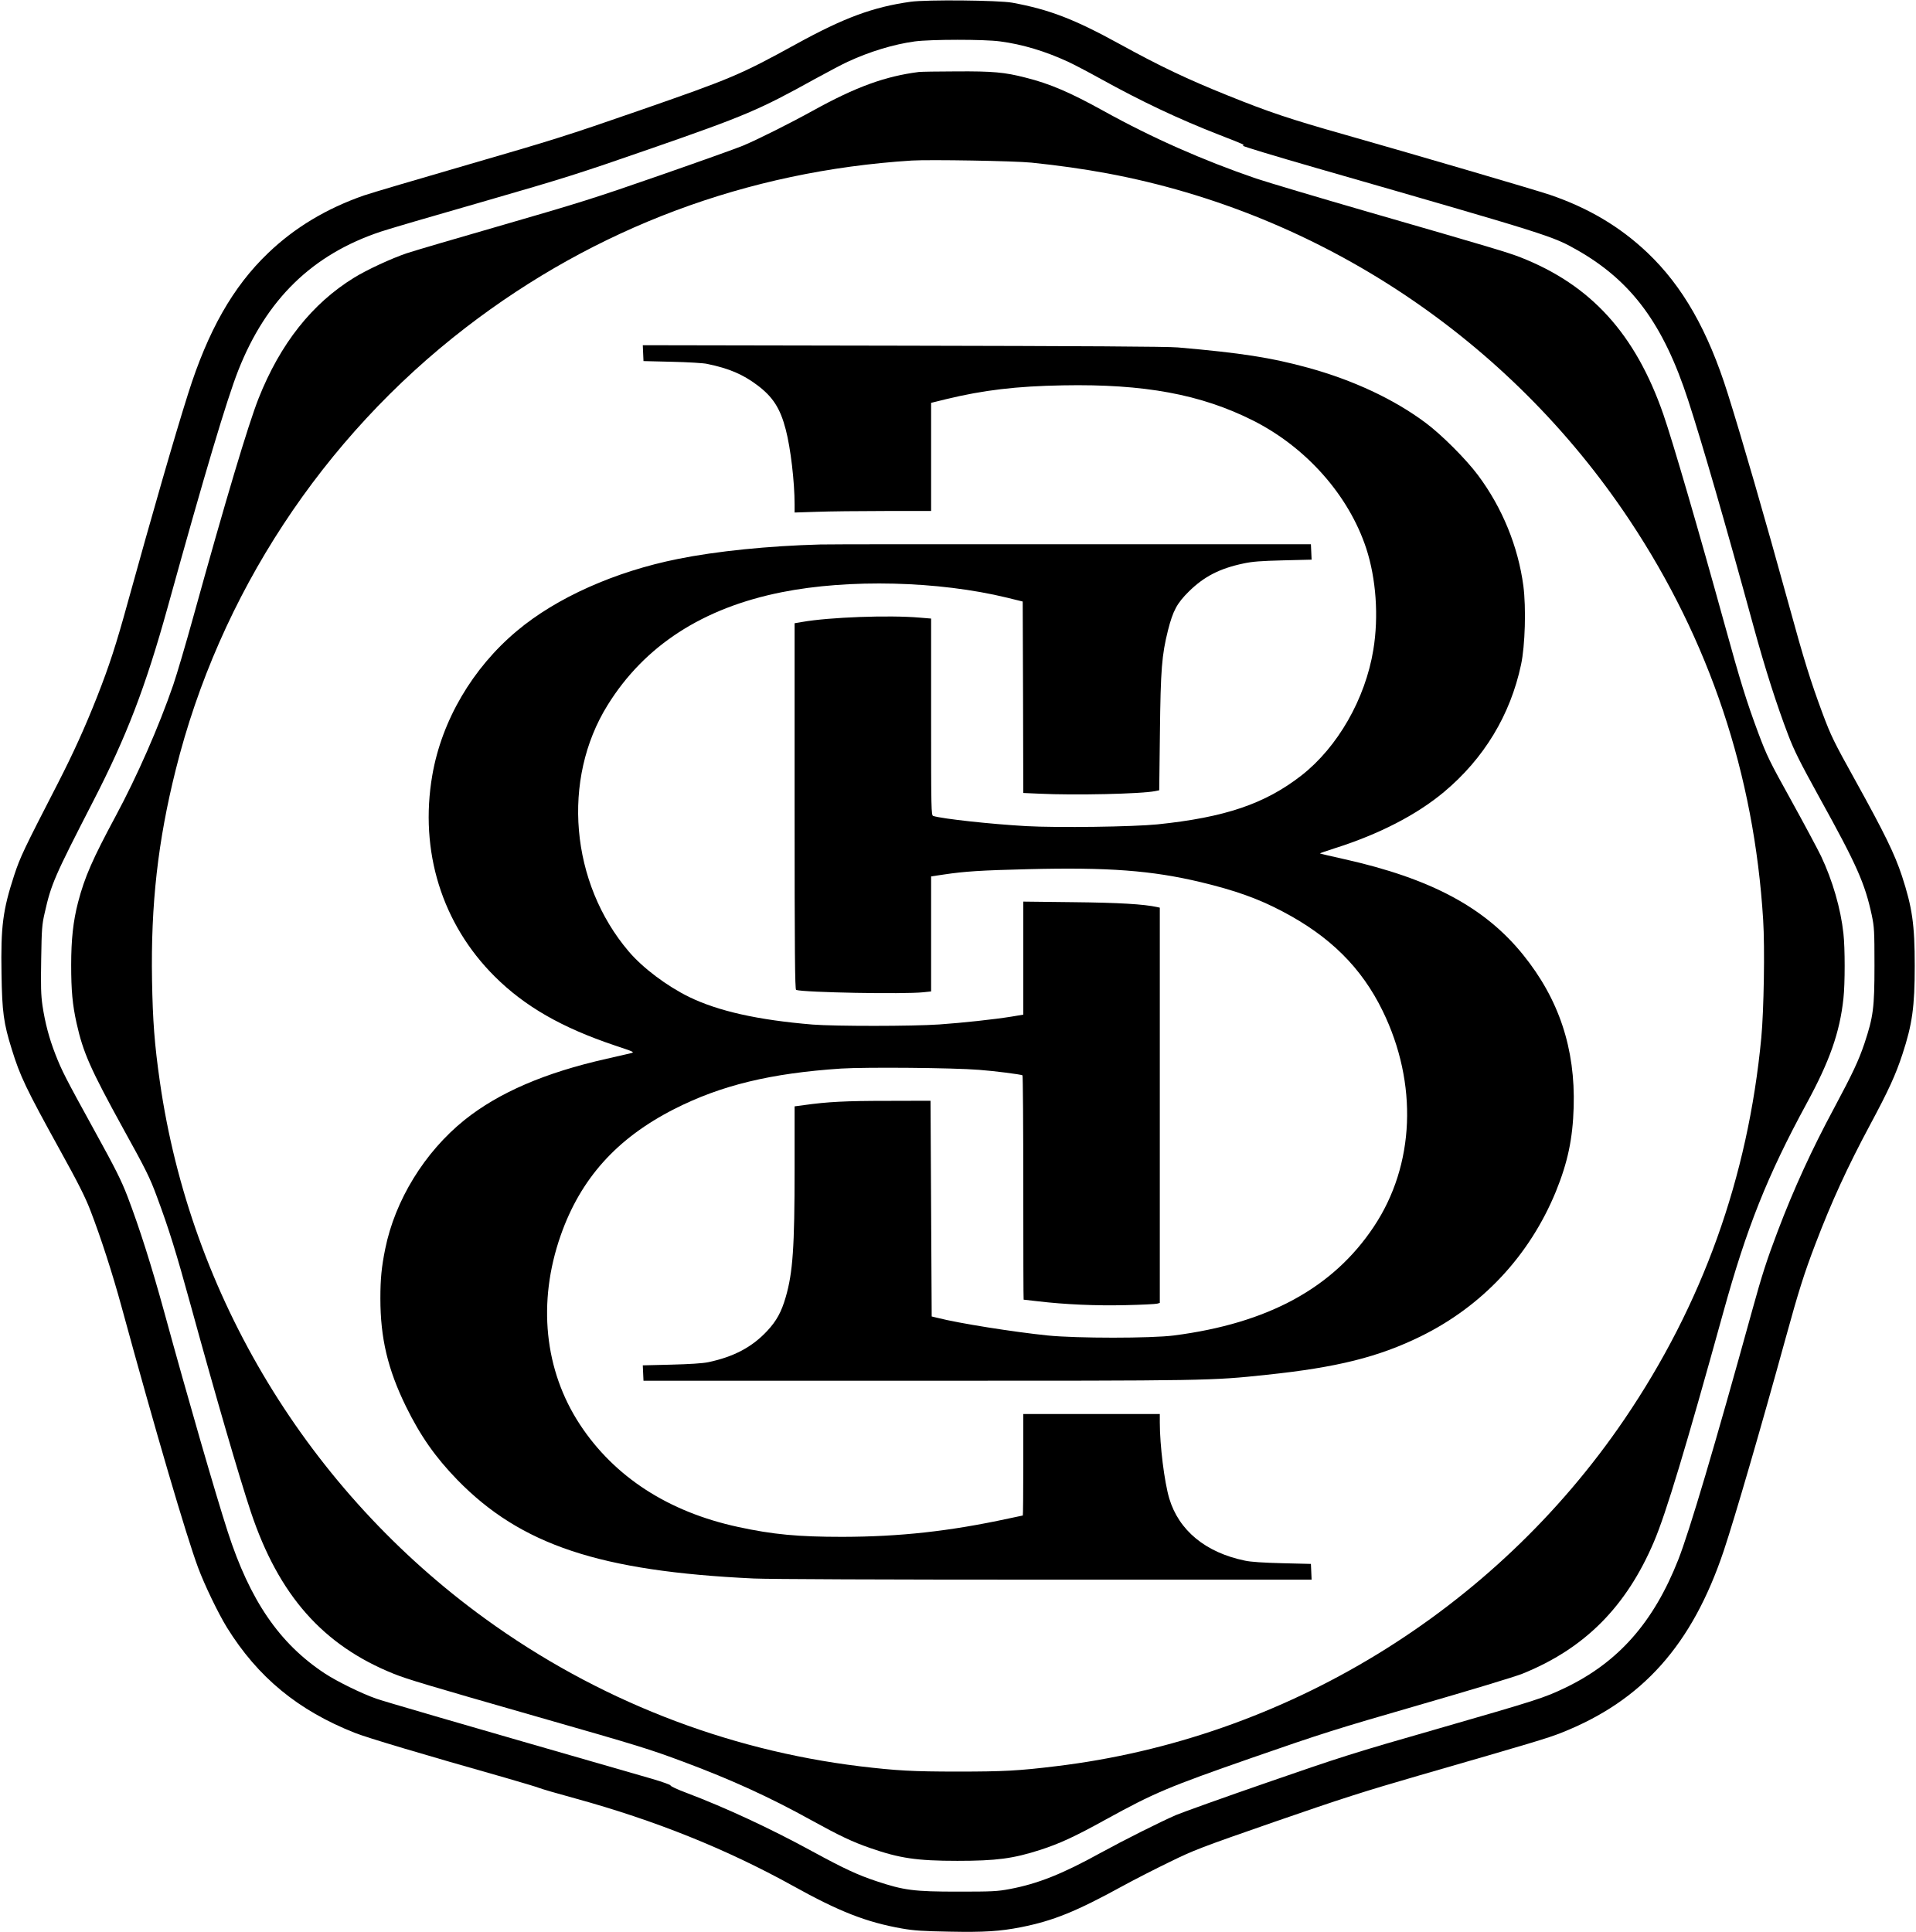
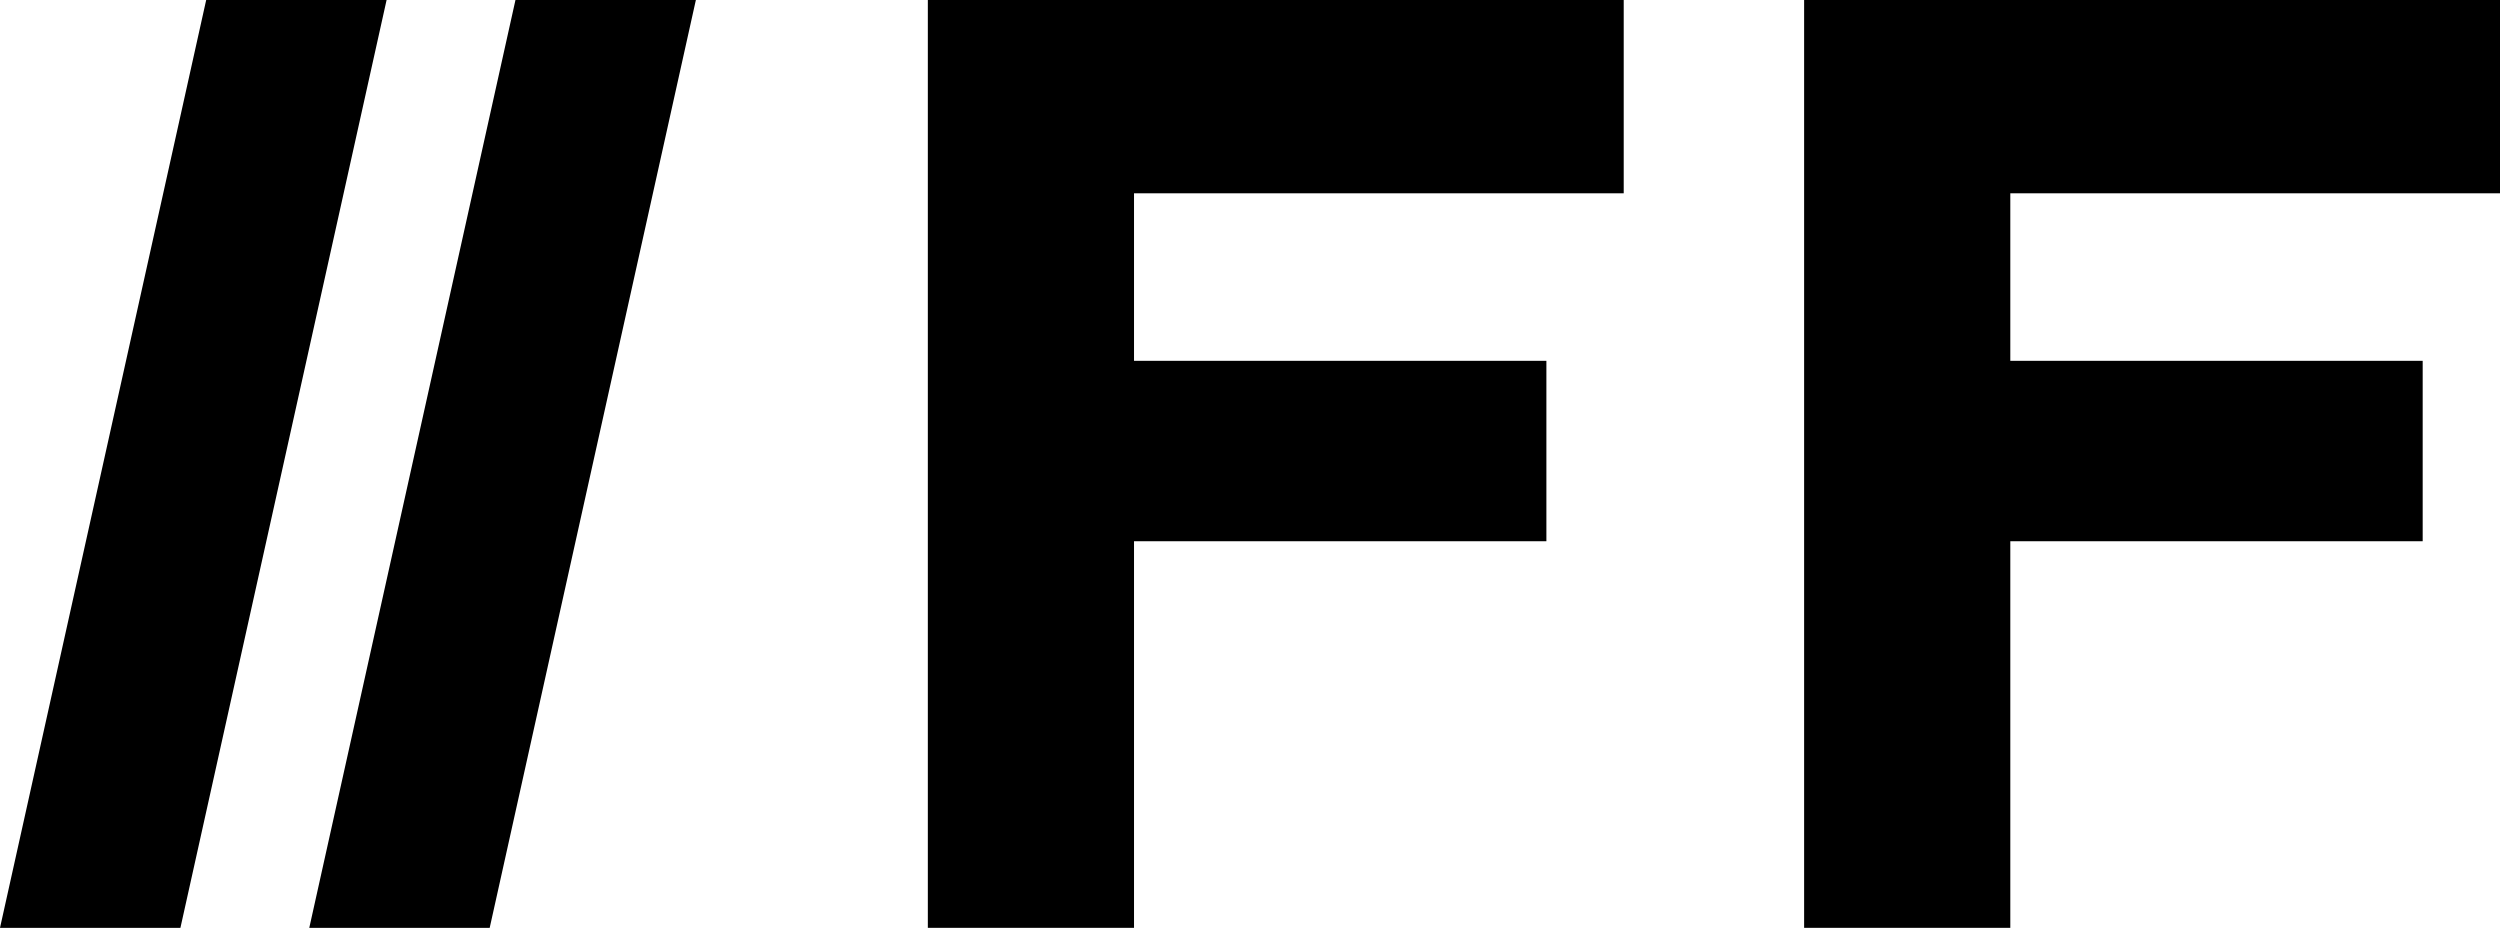
- <svg xmlns="http://www.w3.org/2000/svg" viewBox="0 0 1642.0 1656.0" fill="currentColor" aria-hidden="true">
-   <g transform="translate(0,1656) scale(0.1,-0.1)" fill="currentColor">
-     <path d="M7805 16545 c-322 -45 -571 -137 -980 -362 -482 -265 -559 -297 -1345 -570 -619 -215 -740 -253 -1465 -463 -434 -126 -837 -245 -895 -265 -324 -113 -596 -277 -823 -495 -301 -288 -515 -666 -685 -1205 -116 -366 -308 -1033 -516 -1785 -101 -367 -159 -545 -263 -810 -104 -264 -206 -488 -335 -740 -296 -575 -324 -634 -376 -791 -98 -300 -116 -440 -109 -846 5 -328 18 -423 88 -647 71 -230 121 -335 409 -857 160 -289 221 -410 265 -525 87 -225 188 -536 266 -822 295 -1081 554 -1961 656 -2237 57 -153 173 -393 248 -515 265 -427 610 -711 1096 -903 105 -42 592 -187 1294 -386 138 -40 266 -78 285 -86 19 -8 159 -49 310 -90 684 -188 1294 -433 1865 -749 397 -221 630 -312 935 -366 103 -18 176 -23 407 -27 302 -6 433 3 613 38 280 56 472 134 879 357 95 52 273 143 395 202 208 102 262 123 901 345 571 198 769 261 1235 396 994 287 1103 320 1220 366 696 275 1123 754 1394 1563 96 288 318 1051 531 1825 109 397 160 557 253 800 140 367 275 661 469 1023 160 298 220 430 278 607 84 255 105 406 105 755 0 356 -21 501 -110 773 -63 189 -146 360 -399 817 -187 337 -208 381 -281 575 -103 278 -157 450 -290 935 -204 741 -404 1431 -522 1805 -170 542 -387 922 -689 1209 -234 222 -504 383 -835 496 -120 41 -1210 360 -1756 515 -473 134 -652 194 -1004 336 -348 140 -580 250 -929 442 -388 213 -600 295 -920 354 -117 21 -733 27 -870 8z m767 -340 c190 -25 387 -84 583 -175 44 -20 170 -86 280 -147 349 -193 666 -343 1010 -477 230 -90 221 -86 207 -95 -6 -4 275 -89 626 -190 2020 -581 2027 -584 2242 -706 464 -265 736 -633 948 -1285 119 -365 314 -1038 558 -1930 102 -373 200 -679 300 -941 52 -136 101 -233 270 -540 319 -576 387 -731 446 -1004 21 -102 23 -132 23 -430 0 -364 -10 -440 -86 -669 -51 -150 -99 -252 -259 -552 -191 -355 -346 -692 -485 -1059 -92 -243 -134 -372 -216 -670 -326 -1180 -539 -1898 -636 -2145 -211 -535 -512 -877 -967 -1096 -181 -87 -237 -105 -1104 -355 -705 -202 -822 -239 -1447 -456 -374 -129 -727 -256 -785 -280 -140 -61 -447 -215 -646 -324 -329 -182 -541 -266 -781 -311 -107 -20 -149 -22 -443 -22 -377 0 -463 11 -700 90 -159 53 -274 106 -546 254 -362 198 -748 377 -1084 504 -75 28 -135 56 -133 62 2 5 -70 31 -159 57 -1799 518 -2288 661 -2363 687 -126 44 -336 147 -441 216 -389 256 -642 626 -832 1214 -105 324 -345 1155 -542 1875 -109 398 -214 729 -317 999 -54 140 -102 236 -280 559 -254 462 -282 516 -339 662 -53 136 -88 269 -110 416 -13 91 -15 166 -11 398 4 258 7 297 30 396 56 249 83 310 415 956 287 557 448 976 639 1664 317 1145 507 1781 605 2030 241 611 636 995 1223 1190 55 19 447 134 870 255 713 206 820 240 1445 457 806 280 926 331 1404 596 110 60 236 127 280 147 192 89 395 150 576 175 134 18 595 19 732 0z" />
-     <path d="M7875 15943 c-289 -37 -538 -127 -907 -331 -201 -111 -475 -248 -599 -300 -52 -22 -374 -137 -716 -256 -554 -193 -698 -238 -1335 -422 -392 -113 -767 -223 -833 -245 -132 -45 -340 -141 -450 -209 -360 -221 -633 -566 -819 -1035 -89 -226 -280 -863 -560 -1875 -63 -228 -140 -489 -171 -580 -124 -360 -310 -783 -492 -1122 -202 -376 -267 -525 -324 -742 -42 -162 -59 -319 -59 -537 0 -220 11 -339 46 -498 57 -255 118 -392 401 -907 194 -350 228 -420 285 -574 105 -281 169 -488 293 -940 218 -794 413 -1463 515 -1770 239 -714 618 -1143 1225 -1387 115 -46 277 -95 1230 -368 877 -251 957 -276 1255 -387 405 -151 738 -303 1090 -498 245 -135 356 -188 510 -241 250 -87 398 -109 745 -109 335 0 478 19 711 94 166 54 293 112 557 258 424 233 534 279 1262 533 595 207 716 245 1425 450 436 126 824 243 888 269 533 215 890 574 1127 1131 103 241 272 802 595 1969 200 724 377 1168 712 1785 199 365 286 613 317 903 14 125 14 431 0 556 -23 213 -93 455 -192 664 -30 62 -145 277 -256 478 -187 337 -208 381 -281 575 -102 274 -155 445 -290 935 -221 801 -445 1570 -525 1800 -240 689 -620 1107 -1223 1344 -108 42 -244 83 -1307 390 -429 124 -861 253 -960 286 -455 156 -888 347 -1305 578 -291 161 -463 235 -672 287 -179 46 -279 55 -593 53 -159 0 -303 -3 -320 -5z m965 -777 c233 -24 444 -54 650 -92 1821 -340 3444 -1419 4477 -2974 684 -1029 1067 -2176 1144 -3425 15 -239 6 -778 -16 -1010 -114 -1199 -504 -2286 -1173 -3270 -1118 -1644 -2912 -2739 -4872 -2974 -317 -39 -450 -46 -840 -46 -390 0 -525 8 -838 45 -1157 141 -2260 574 -3212 1264 -1515 1098 -2527 2768 -2790 4605 -46 321 -61 520 -67 871 -11 648 50 1191 203 1802 374 1499 1257 2845 2488 3792 1110 854 2408 1340 3821 1430 155 9 877 -3 1025 -18z" />
-     <path d="M5512 13533 l3 -68 245 -6 c135 -3 270 -11 300 -18 189 -39 307 -90 431 -183 133 -100 196 -198 243 -379 42 -160 76 -448 76 -643 l0 -69 188 6 c103 4 366 7 585 7 l397 0 0 464 0 463 130 32 c318 77 600 111 1000 118 697 13 1182 -77 1628 -301 457 -230 821 -641 971 -1096 85 -260 108 -584 61 -870 -69 -421 -305 -833 -615 -1076 -313 -244 -655 -360 -1235 -420 -210 -21 -852 -30 -1125 -15 -302 17 -715 62 -797 87 -17 5 -18 54 -18 849 l0 843 -97 8 c-262 23 -775 4 -1008 -37 l-65 -11 0 -1569 c0 -1247 3 -1570 13 -1574 68 -22 922 -38 1091 -20 l66 7 0 493 0 493 108 16 c179 27 319 36 726 46 685 17 1056 -11 1476 -111 295 -71 490 -140 699 -250 409 -214 680 -483 861 -854 304 -623 276 -1321 -75 -1848 -350 -527 -908 -830 -1715 -934 -195 -25 -833 -25 -1080 0 -293 30 -761 104 -945 151 l-50 12 -5 925 -5 924 -375 -1 c-353 0 -507 -8 -707 -36 l-83 -11 0 -536 c0 -672 -15 -888 -76 -1099 -37 -128 -79 -204 -158 -289 -130 -140 -288 -223 -506 -269 -49 -10 -158 -17 -318 -21 l-243 -6 3 -66 3 -66 2345 0 c2505 0 2519 0 2995 51 603 63 959 152 1320 329 530 260 935 694 1160 1243 101 249 144 451 152 722 15 502 -126 926 -434 1307 -328 406 -791 653 -1533 819 -113 25 -206 47 -208 49 -2 1 57 22 130 45 378 120 698 285 933 481 344 288 569 660 661 1092 35 164 44 488 20 674 -45 338 -180 670 -389 950 -103 138 -312 347 -449 449 -272 203 -621 366 -1011 473 -314 86 -571 126 -1112 173 -90 8 -819 12 -2358 15 l-2228 4 3 -68z" />
-     <path d="M7030 11893 c-443 -12 -889 -57 -1220 -124 -539 -108 -1041 -332 -1380 -617 -381 -319 -644 -768 -725 -1237 -112 -649 82 -1274 535 -1725 258 -257 576 -439 1029 -591 171 -57 173 -58 135 -67 -22 -5 -113 -26 -204 -47 -530 -119 -927 -291 -1219 -525 -342 -275 -596 -688 -680 -1107 -31 -153 -41 -255 -41 -423 0 -339 63 -606 219 -925 124 -253 252 -435 440 -629 545 -559 1222 -784 2541 -846 130 -6 1117 -10 2498 -10 l2283 0 -3 68 -3 67 -245 6 c-160 4 -271 11 -320 22 -337 69 -567 259 -649 533 -42 142 -81 455 -81 651 l0 73 -585 0 -585 0 0 -435 c0 -239 -2 -435 -4 -435 -3 0 -58 -12 -123 -26 -504 -109 -930 -156 -1423 -157 -379 0 -596 20 -895 85 -597 129 -1060 429 -1355 878 -305 465 -365 1048 -165 1620 171 488 481 833 972 1083 402 205 830 308 1433 348 211 13 958 7 1180 -11 136 -10 359 -39 373 -47 4 -2 7 -436 7 -964 0 -527 1 -959 3 -959 1 0 56 -7 123 -14 229 -27 492 -39 749 -33 138 3 260 9 273 13 l22 6 0 1694 0 1694 -22 5 c-115 25 -327 38 -720 42 l-428 5 0 -484 0 -485 -102 -17 c-149 -24 -417 -53 -618 -67 -230 -16 -893 -16 -1085 -1 -470 39 -809 115 -1060 237 -191 94 -396 248 -516 389 -501 588 -578 1476 -181 2113 316 509 815 832 1492 967 576 115 1344 96 1931 -47 l134 -33 3 -820 2 -821 137 -6 c301 -15 876 -2 993 22 l35 7 6 494 c6 542 16 665 69 877 43 169 77 232 179 333 130 128 263 197 467 240 79 17 148 22 342 27 l243 6 -3 66 -3 66 -2055 0 c-1130 1 -2098 0 -2150 -2z" />
-   </g>
+ <svg xmlns="http://www.w3.org/2000/svg" viewBox="0 0 194 72" fill="currentColor" aria-hidden="true">
+   <path d="M0 72 16 0h14L14 72Z" />
+   <path d="M24 72 40 0h14L38 72Z" />
+   <path d="M72 0h54v15H88v13h32v14H88v30H72Z" />
+   <path d="M140 0h54v15h-38v13h32v14h-32v30h-16Z" />
</svg>
